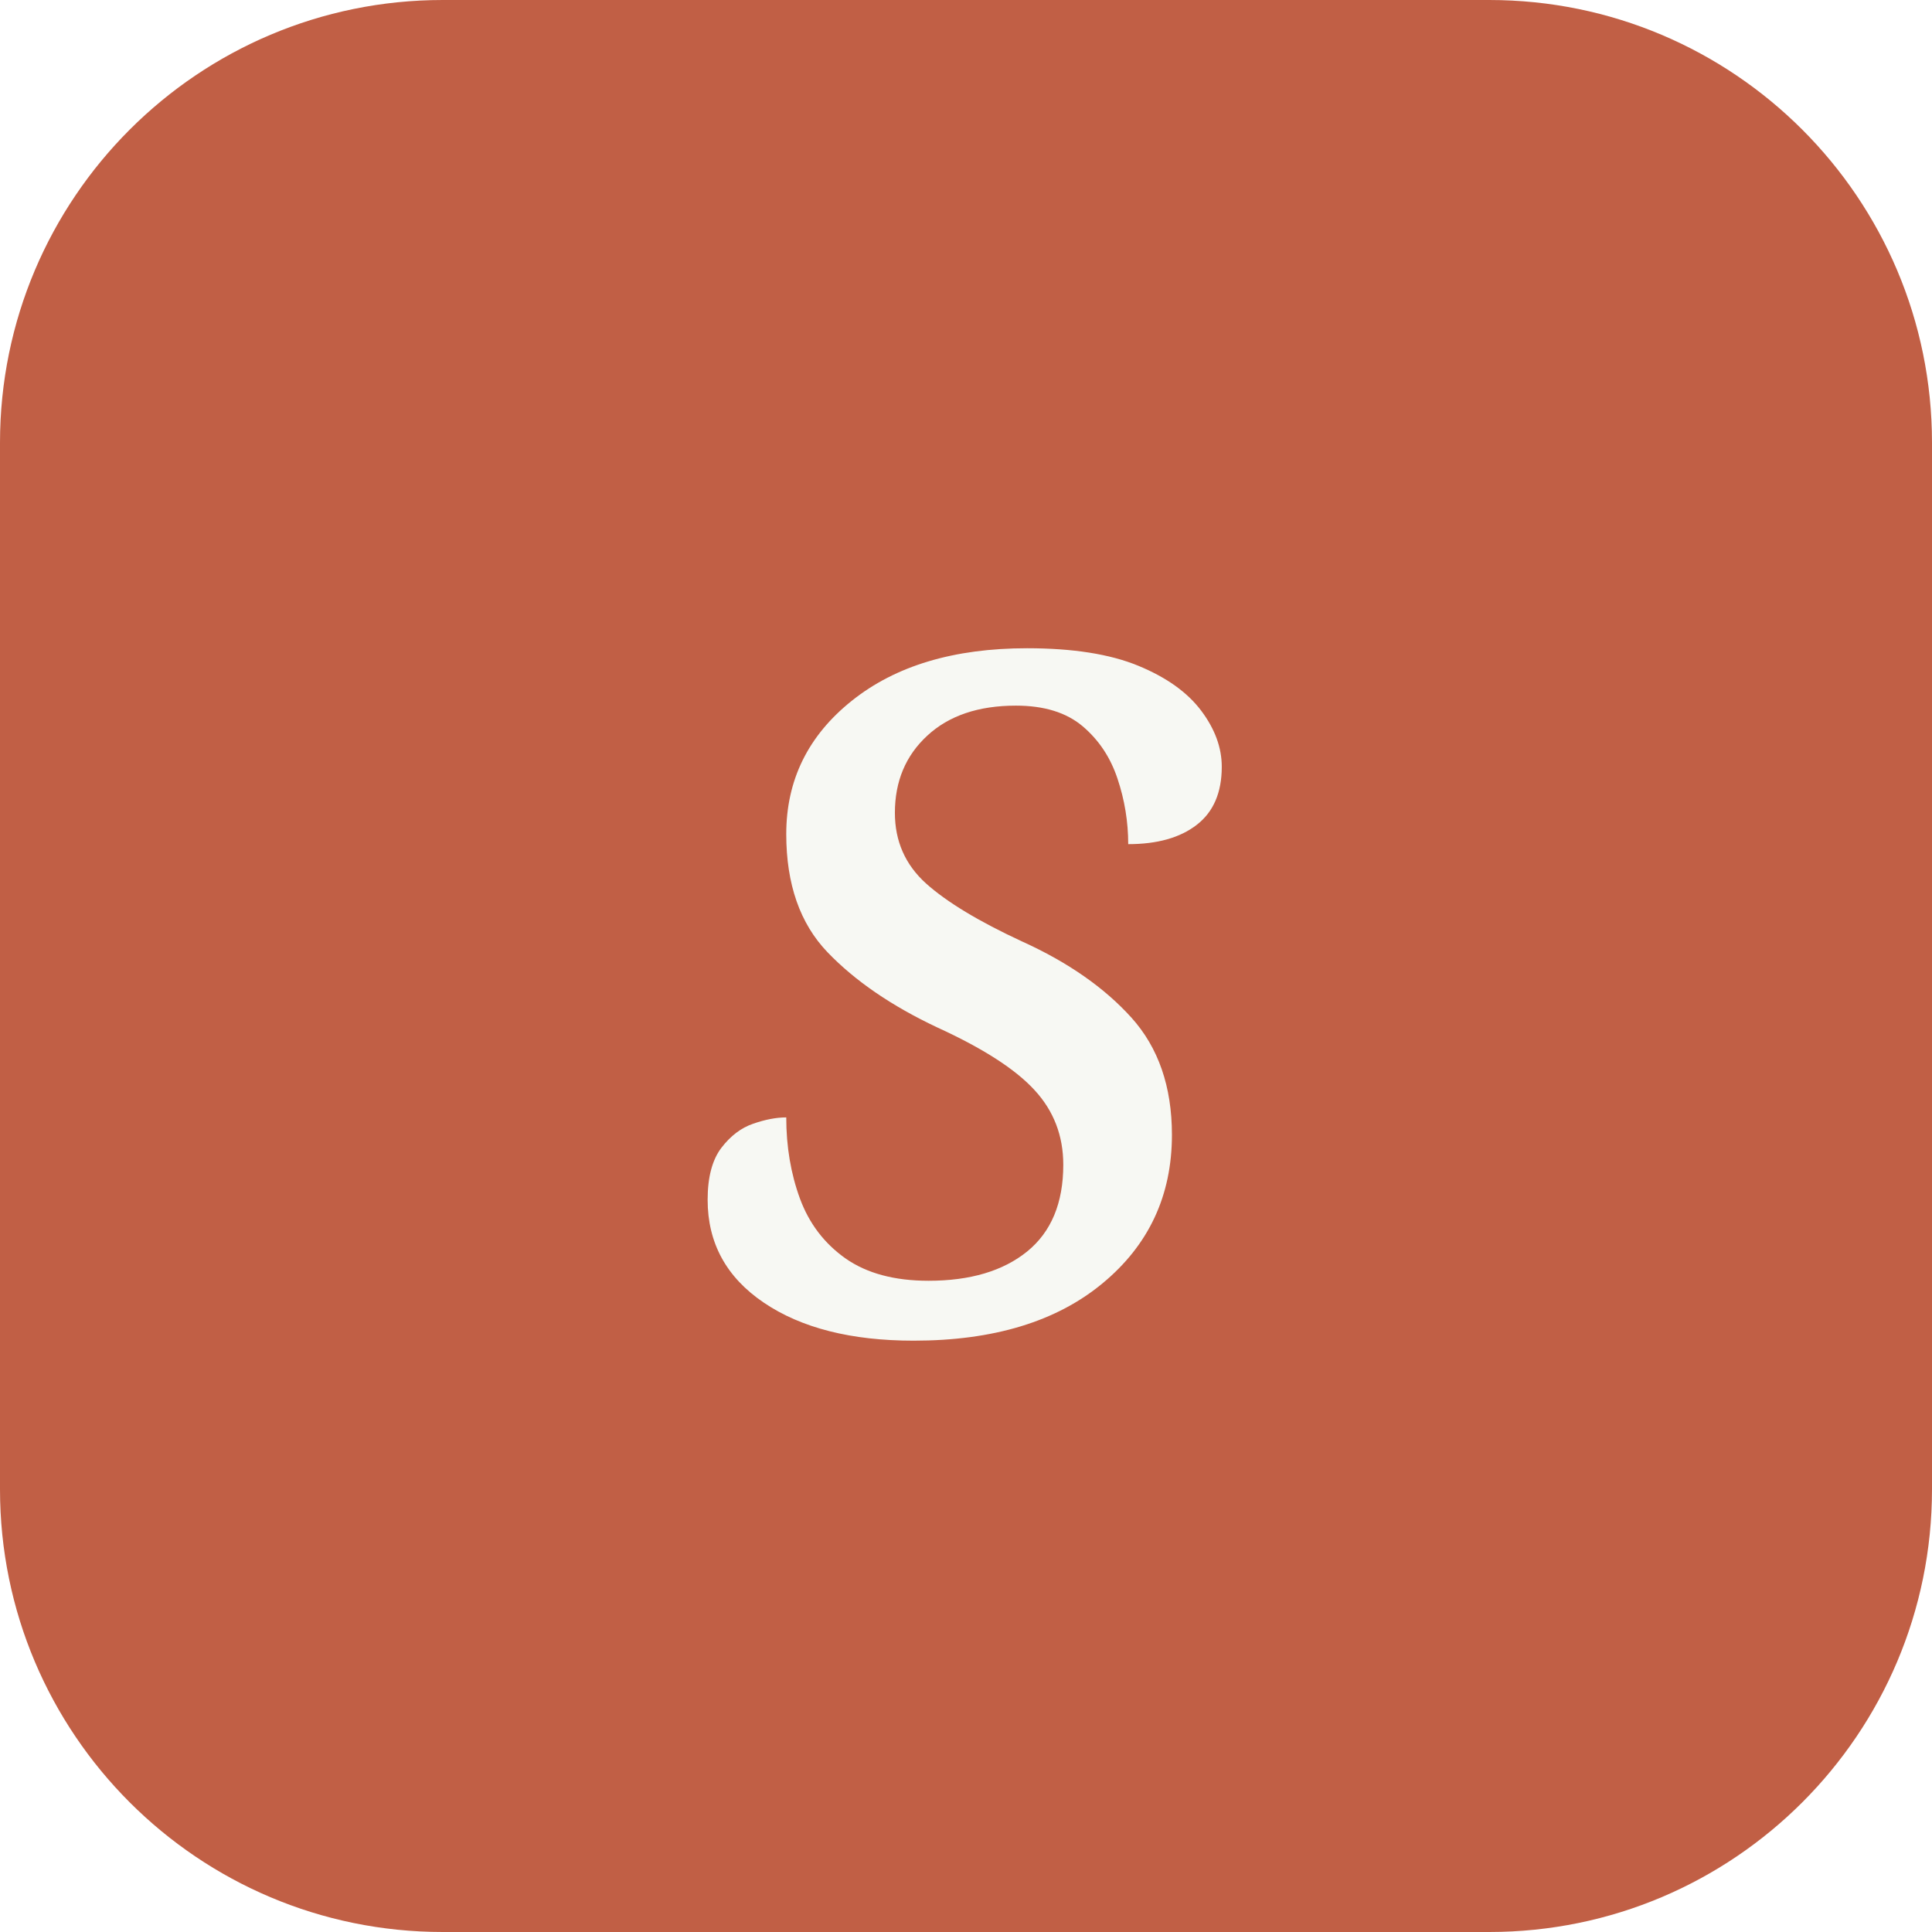
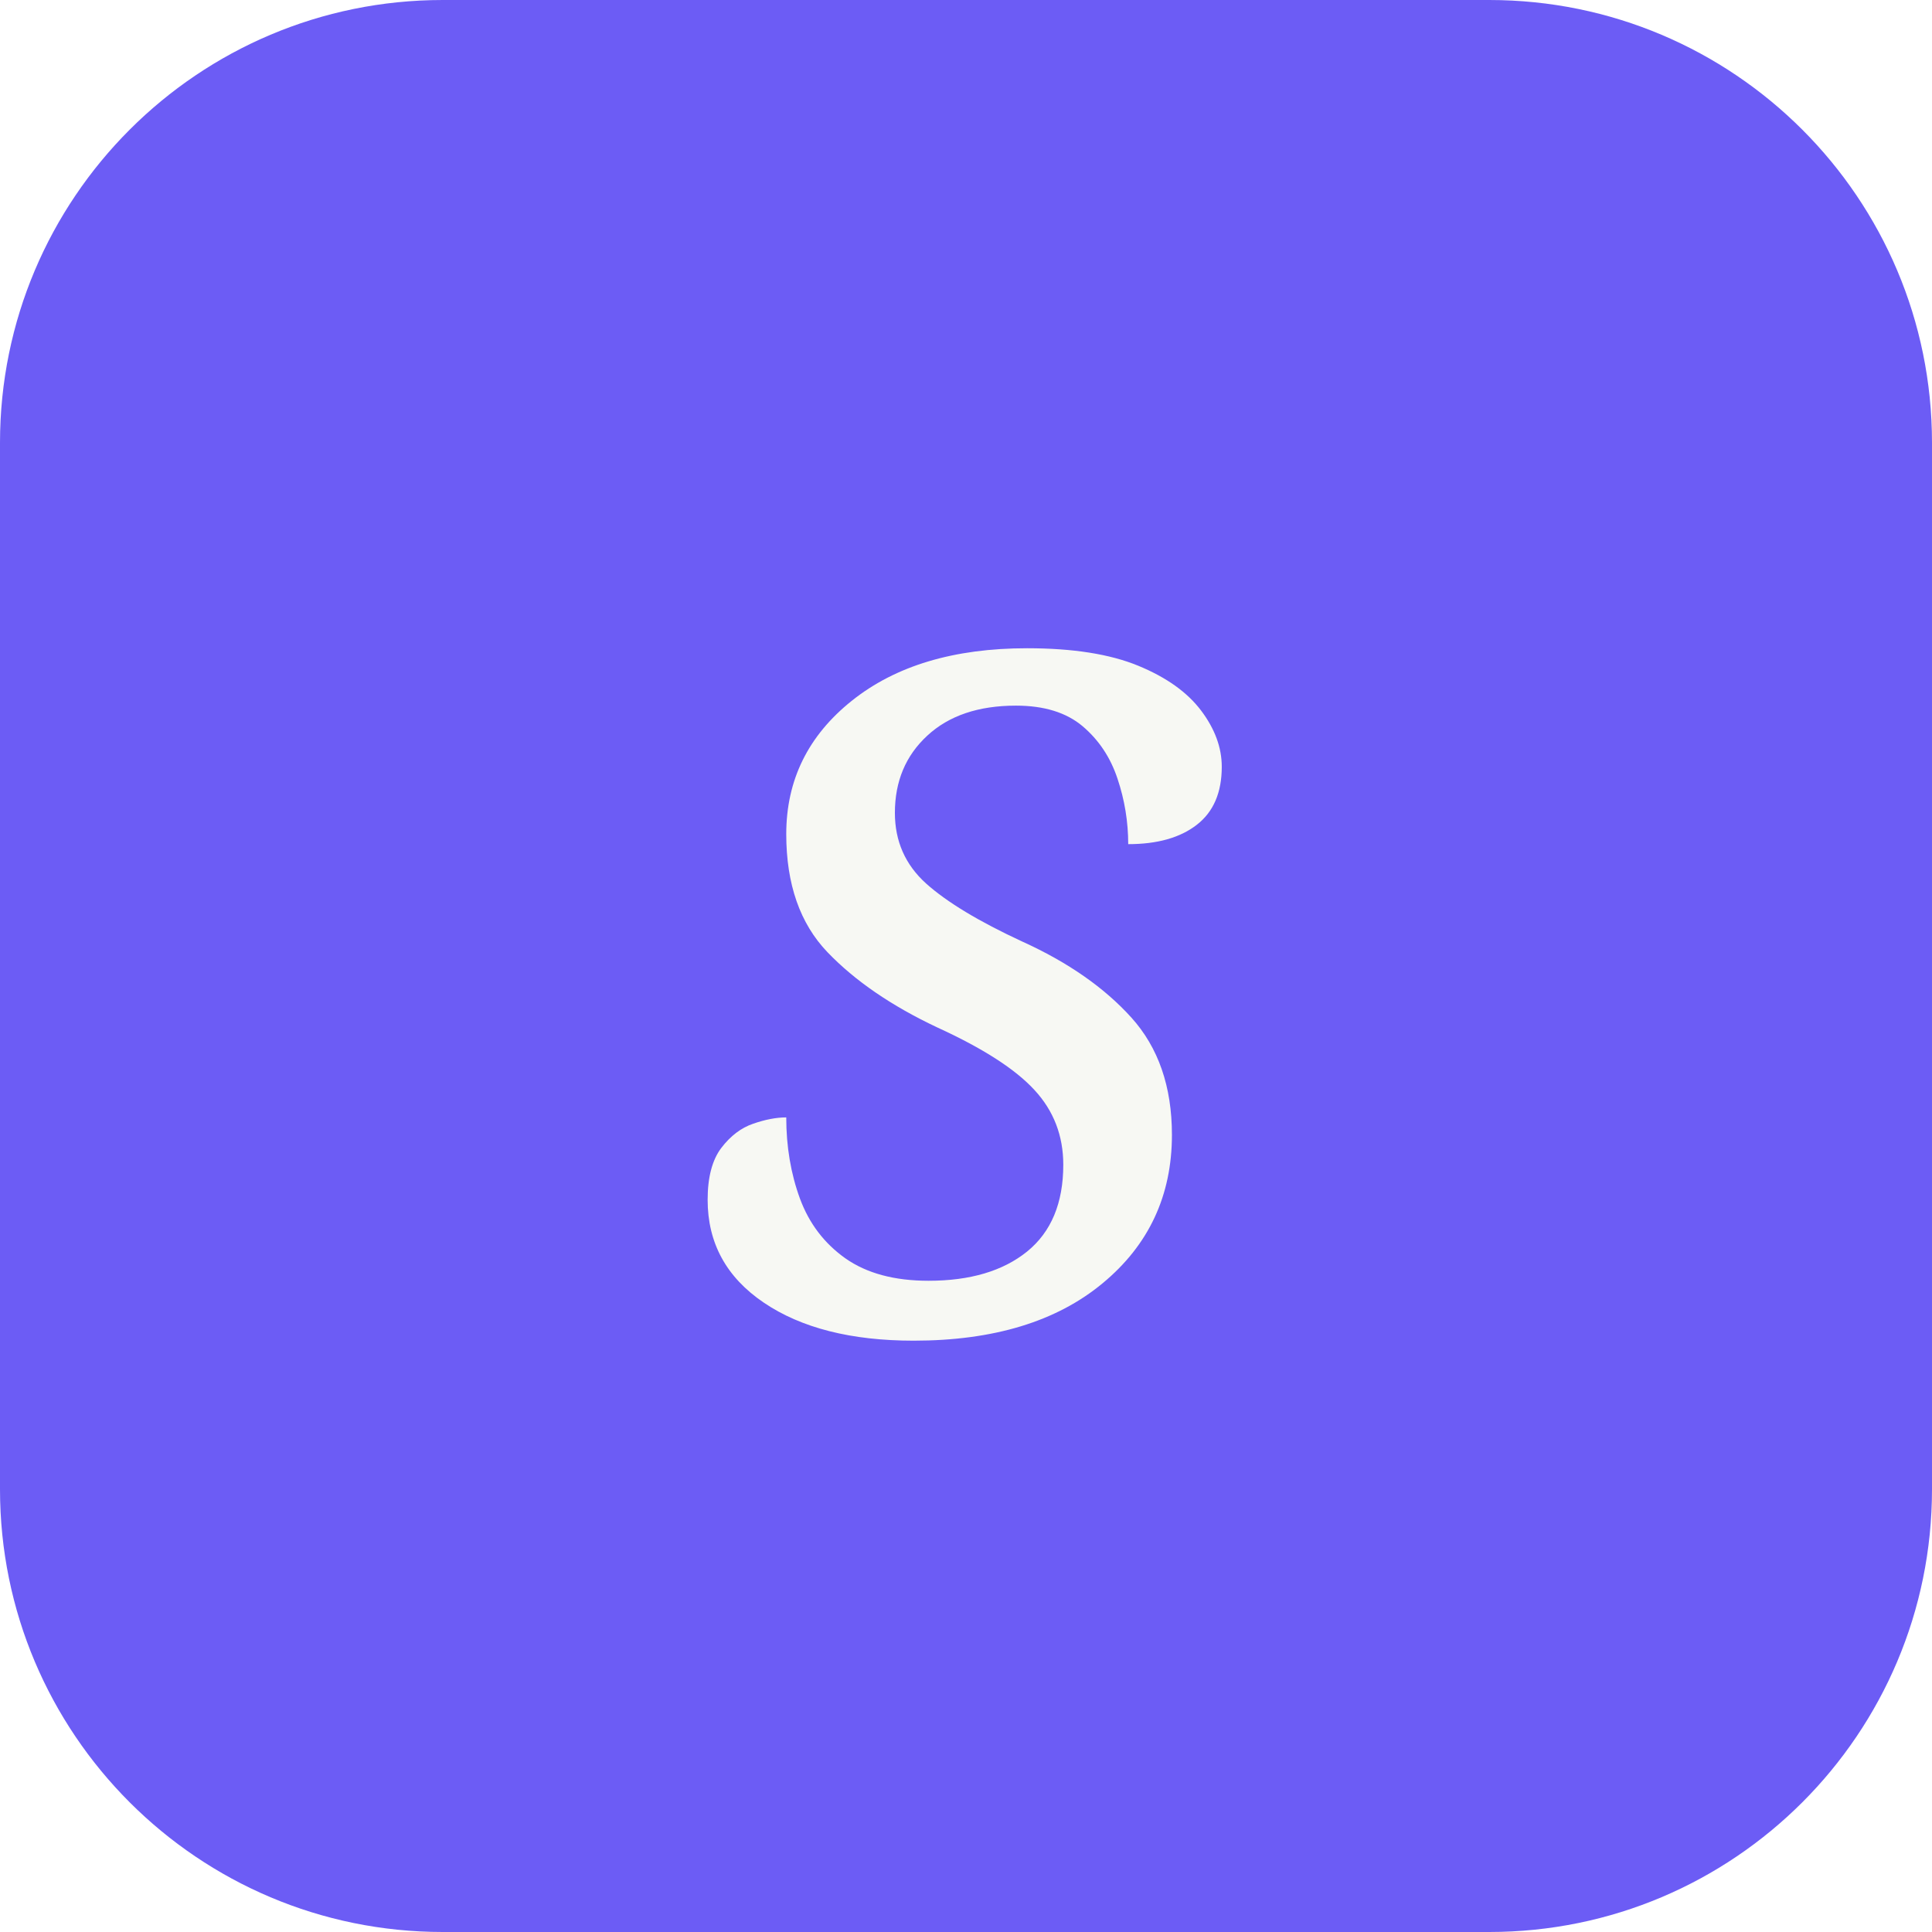
<svg xmlns="http://www.w3.org/2000/svg" viewBox="0 0 192 192">
-   <rect width="192" height="192" rx="44" fill="#c15f45" />
+   <rect width="192" height="192" rx="44" fill="#6c5cf5" />
  <text x="96" y="132" text-anchor="middle" fill="#f7f8f3" font-family="Georgia, serif" font-size="124" font-style="italic">s</text>
</svg>
